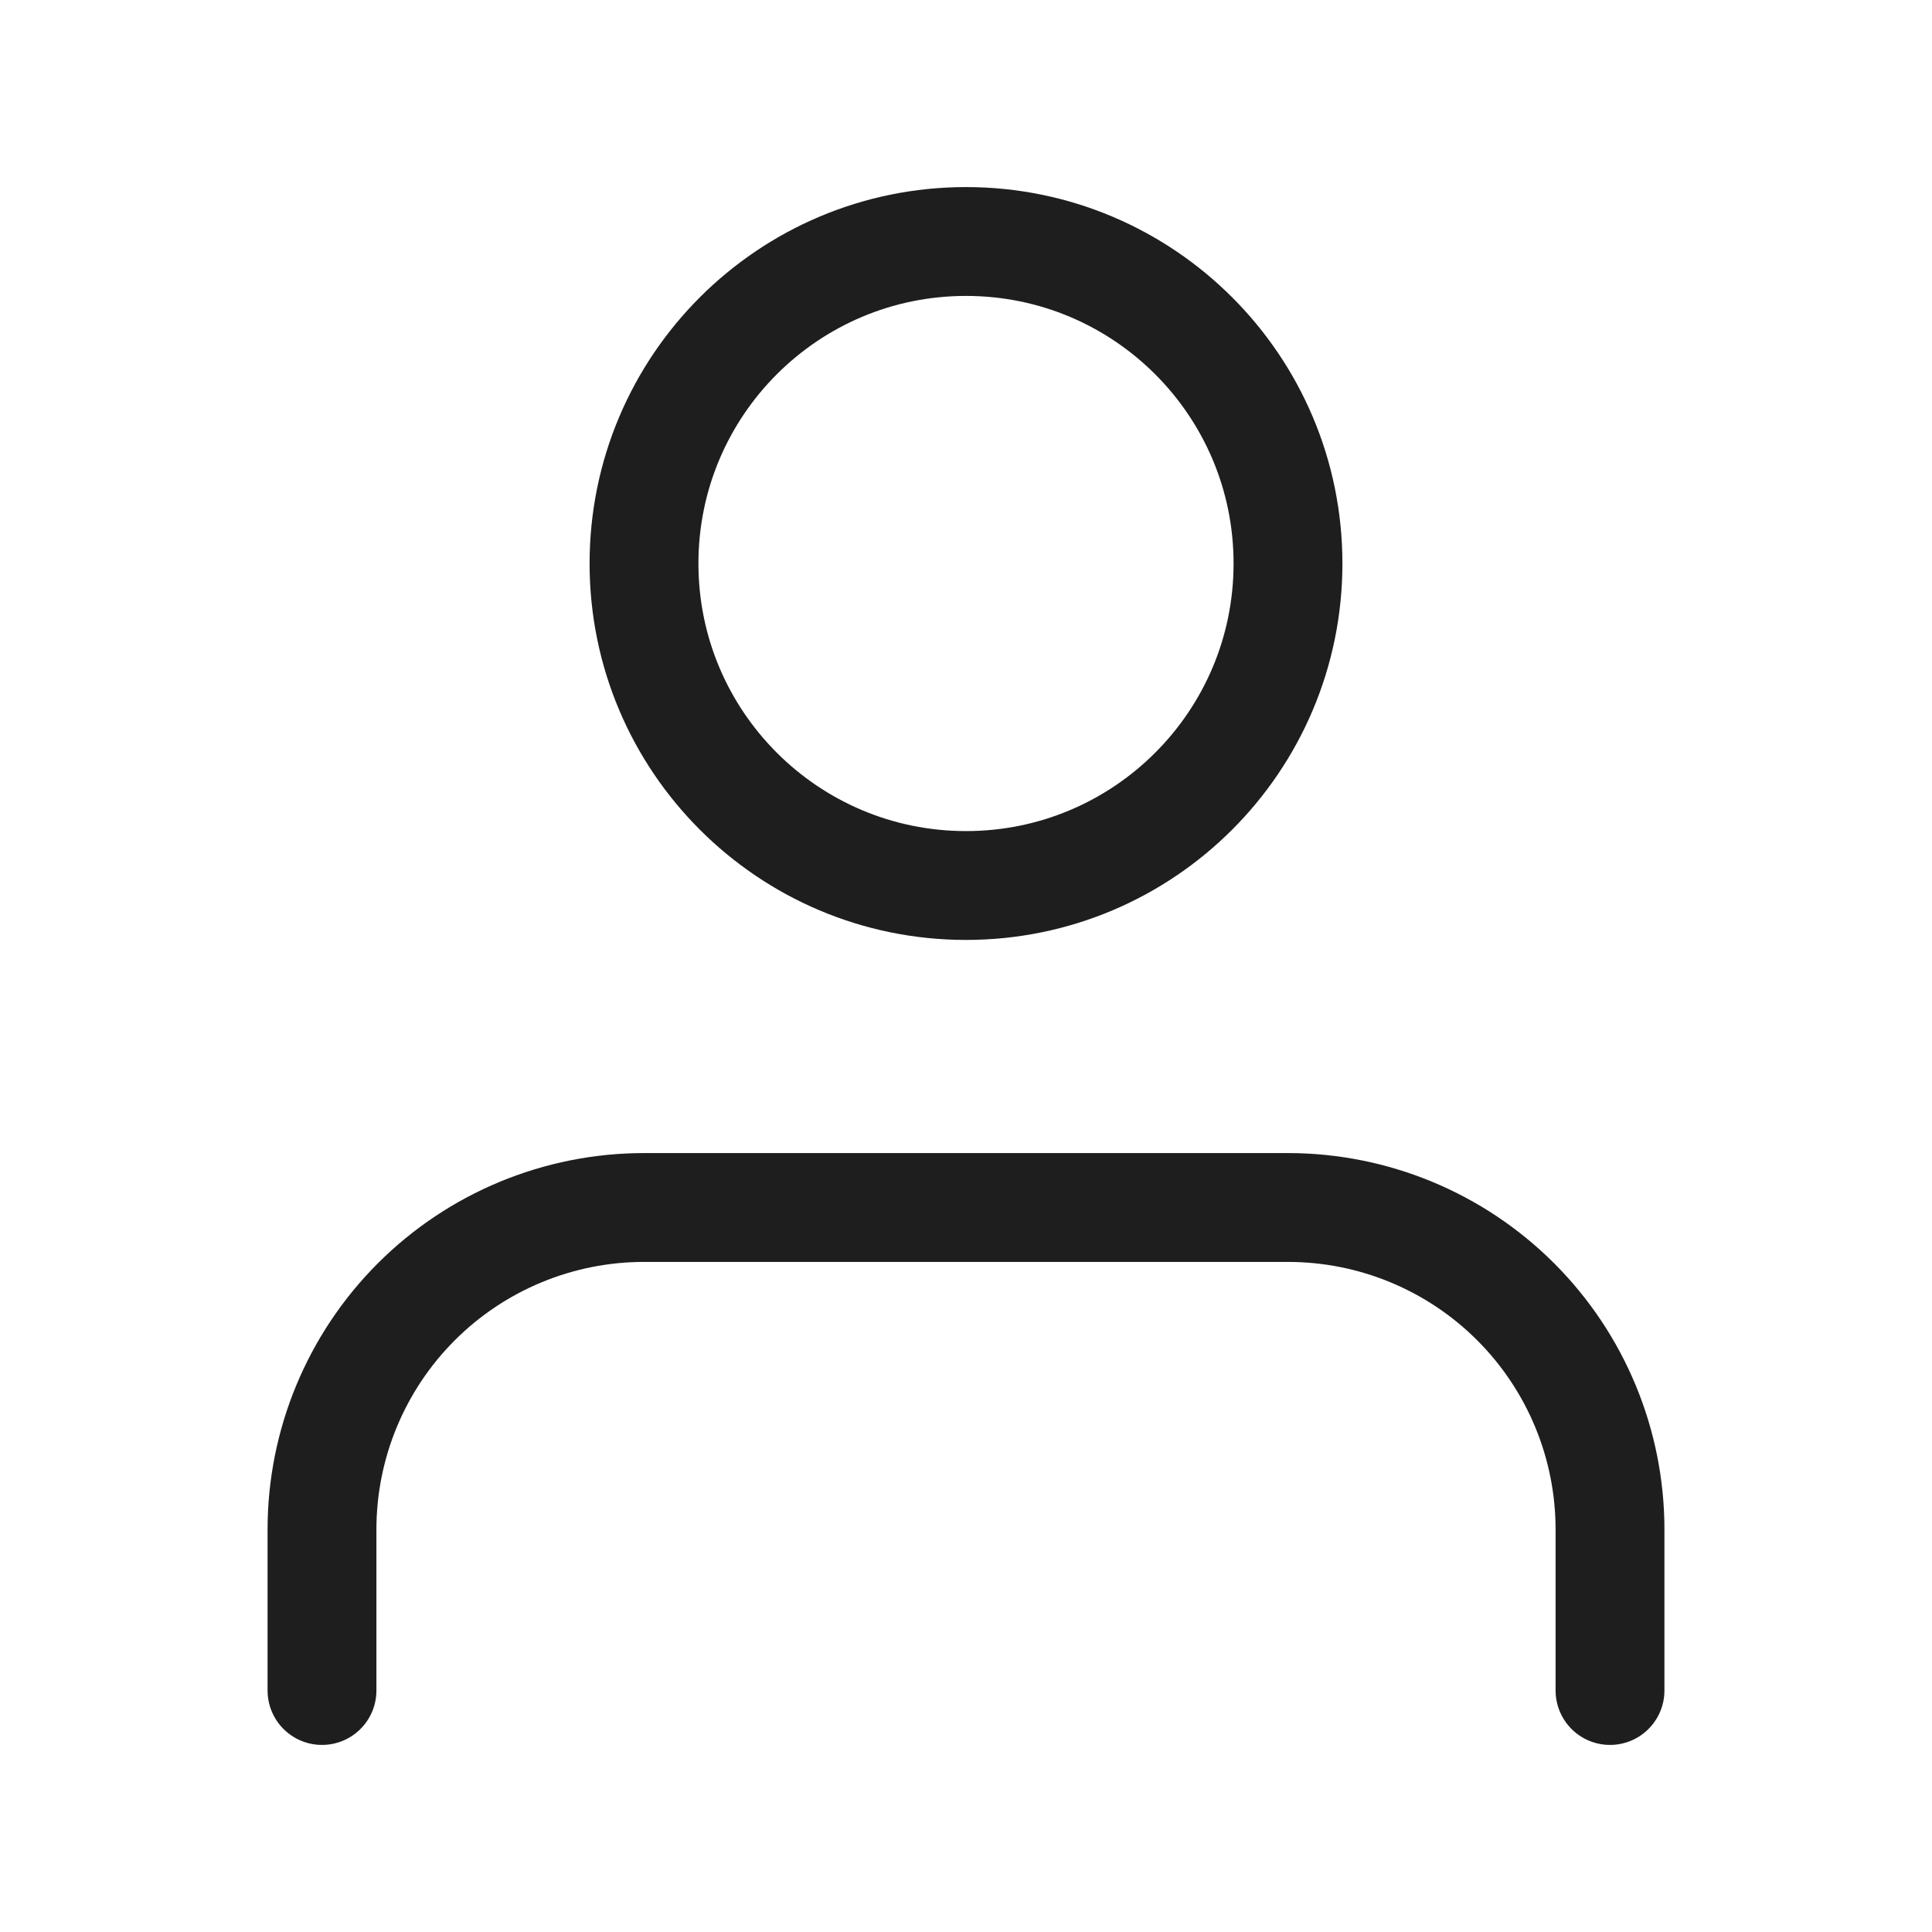
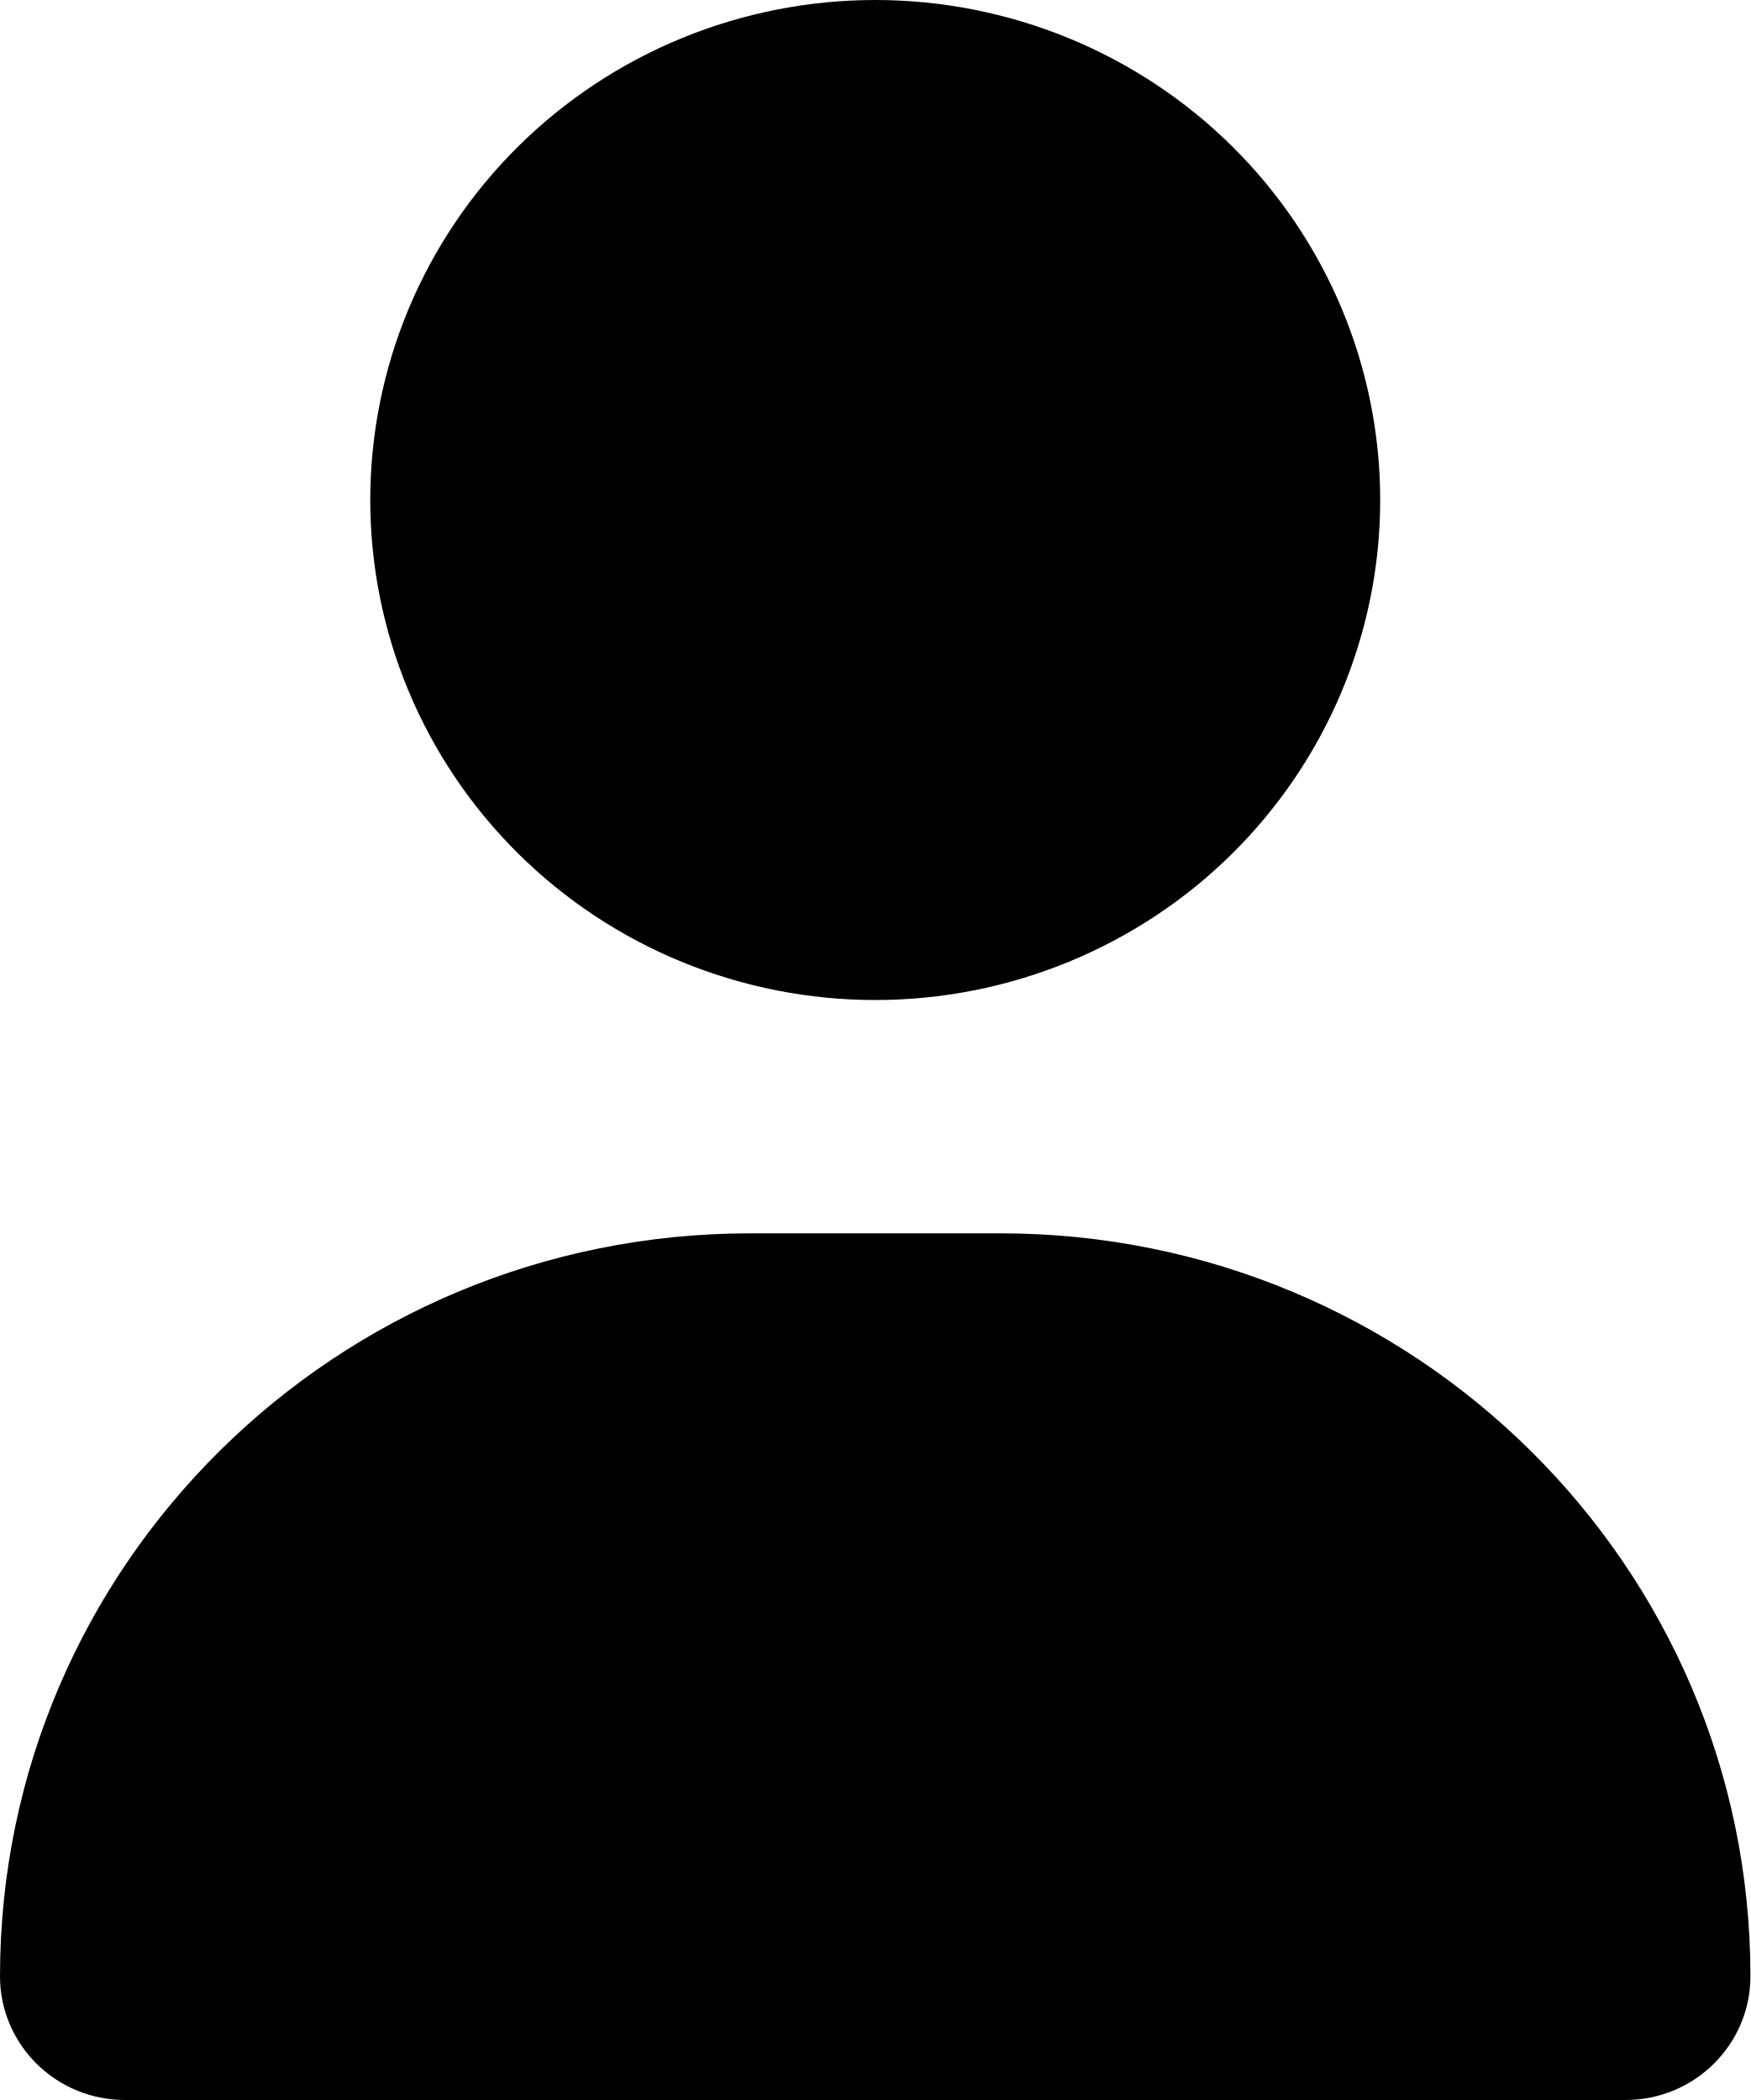
- <svg xmlns="http://www.w3.org/2000/svg" width="71" height="71" viewBox="0 0 71 71" fill="none">
-   <path d="M59.167 62.125V56.208C59.167 53.07 57.92 50.06 55.701 47.841C53.482 45.622 50.472 44.375 47.333 44.375H23.667C20.528 44.375 17.518 45.622 15.299 47.841C13.08 50.06 11.833 53.07 11.833 56.208V62.125M47.333 20.708C47.333 27.244 42.035 32.542 35.5 32.542C28.965 32.542 23.667 27.244 23.667 20.708C23.667 14.173 28.965 8.875 35.5 8.875C42.035 8.875 47.333 14.173 47.333 20.708Z" stroke="#1E1E1E" stroke-width="4" stroke-linecap="round" stroke-linejoin="round" />
+ <svg xmlns="http://www.w3.org/2000/svg" width="25" height="30" viewBox="0 0 25 30" fill="none">
+   <path d="M12.5 14.286C13.447 14.286 14.385 14.101 15.26 13.742C16.135 13.383 16.93 12.857 17.599 12.194C18.269 11.53 18.8 10.743 19.163 9.876C19.525 9.01 19.712 8.081 19.712 7.143C19.712 6.205 19.525 5.276 19.163 4.409C18.8 3.543 18.269 2.755 17.599 2.092C16.93 1.429 16.135 0.903 15.26 0.544C14.385 0.185 13.447 -1.39775e-08 12.5 0C11.553 -1.39775e-08 10.615 0.185 9.74 0.544C8.865 0.903 8.07 1.429 7.401 2.092C6.731 2.755 6.2 3.543 5.837 4.409C5.475 5.276 5.288 6.205 5.288 7.143C5.288 8.081 5.475 9.01 5.837 9.876C6.2 10.743 6.731 11.53 7.401 12.194C8.07 12.857 8.865 13.383 9.74 13.742C10.615 14.101 11.553 14.286 12.5 14.286ZM10.715 17.619C4.796 17.619 0 22.369 0 28.232C0 29.208 0.799 30 1.785 30H23.215C24.201 30 25 29.208 25 28.232C25 22.369 20.204 17.619 14.285 17.619H10.715Z" fill="black" />
</svg>
